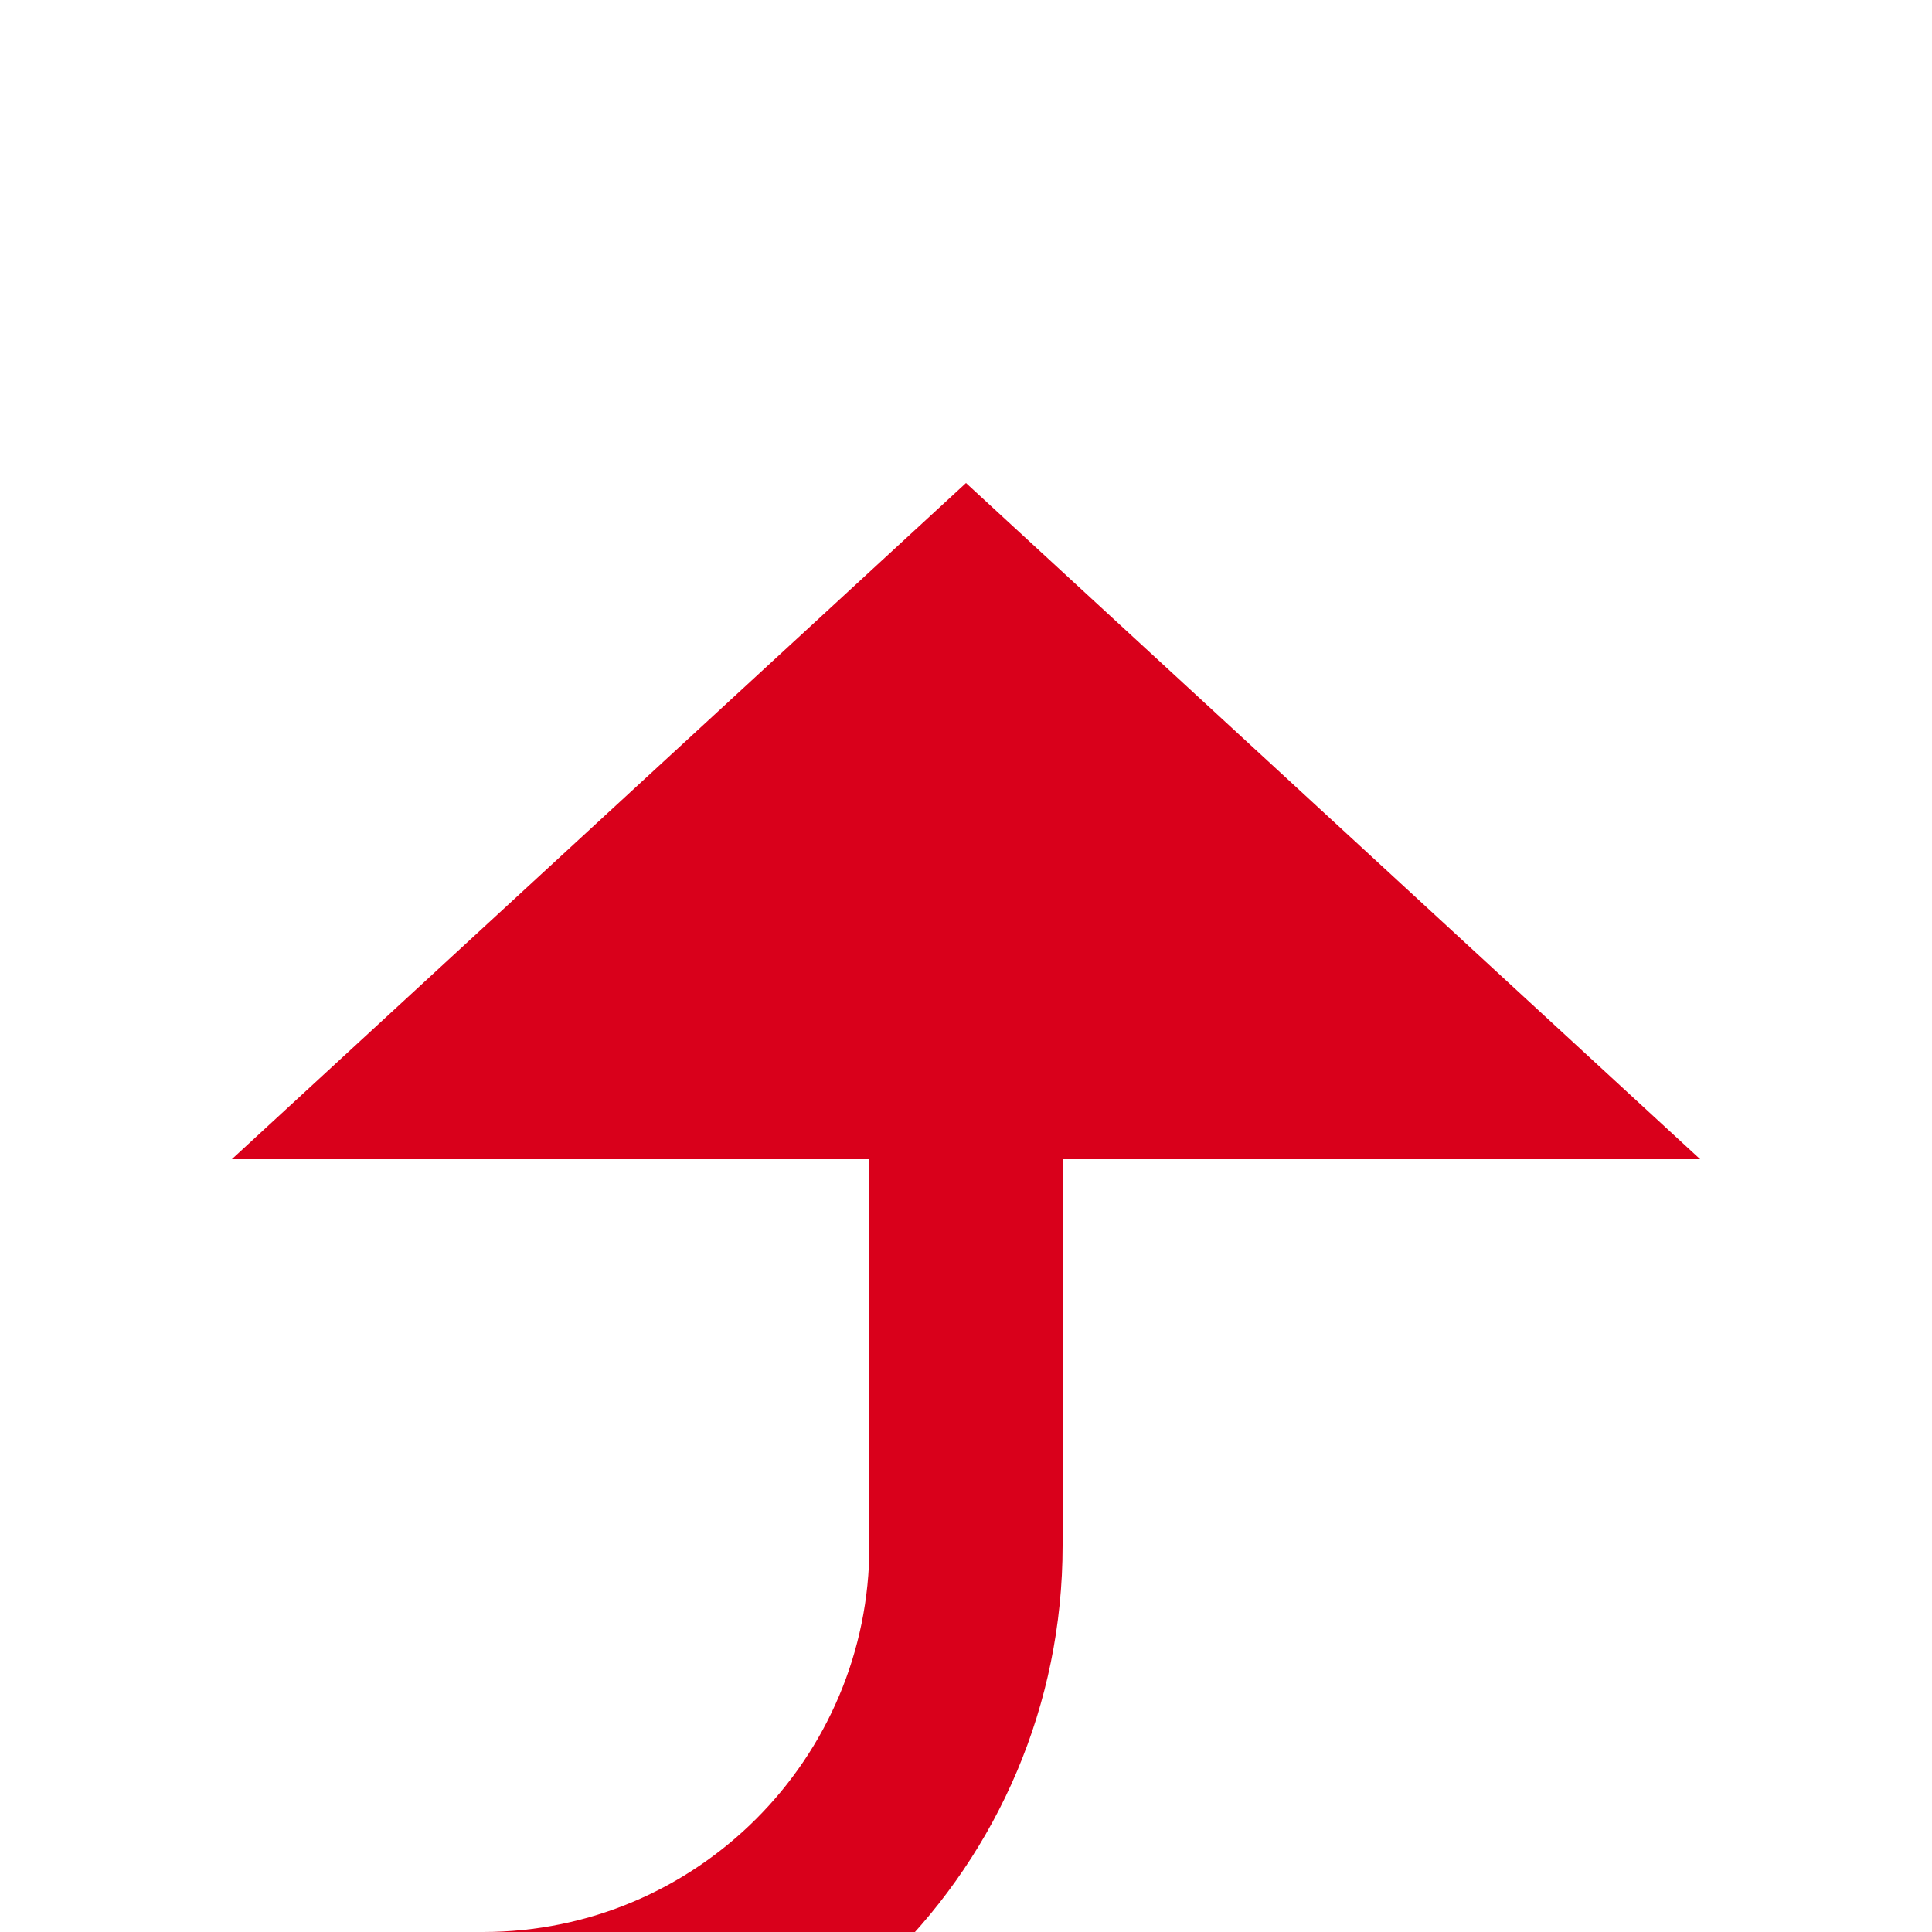
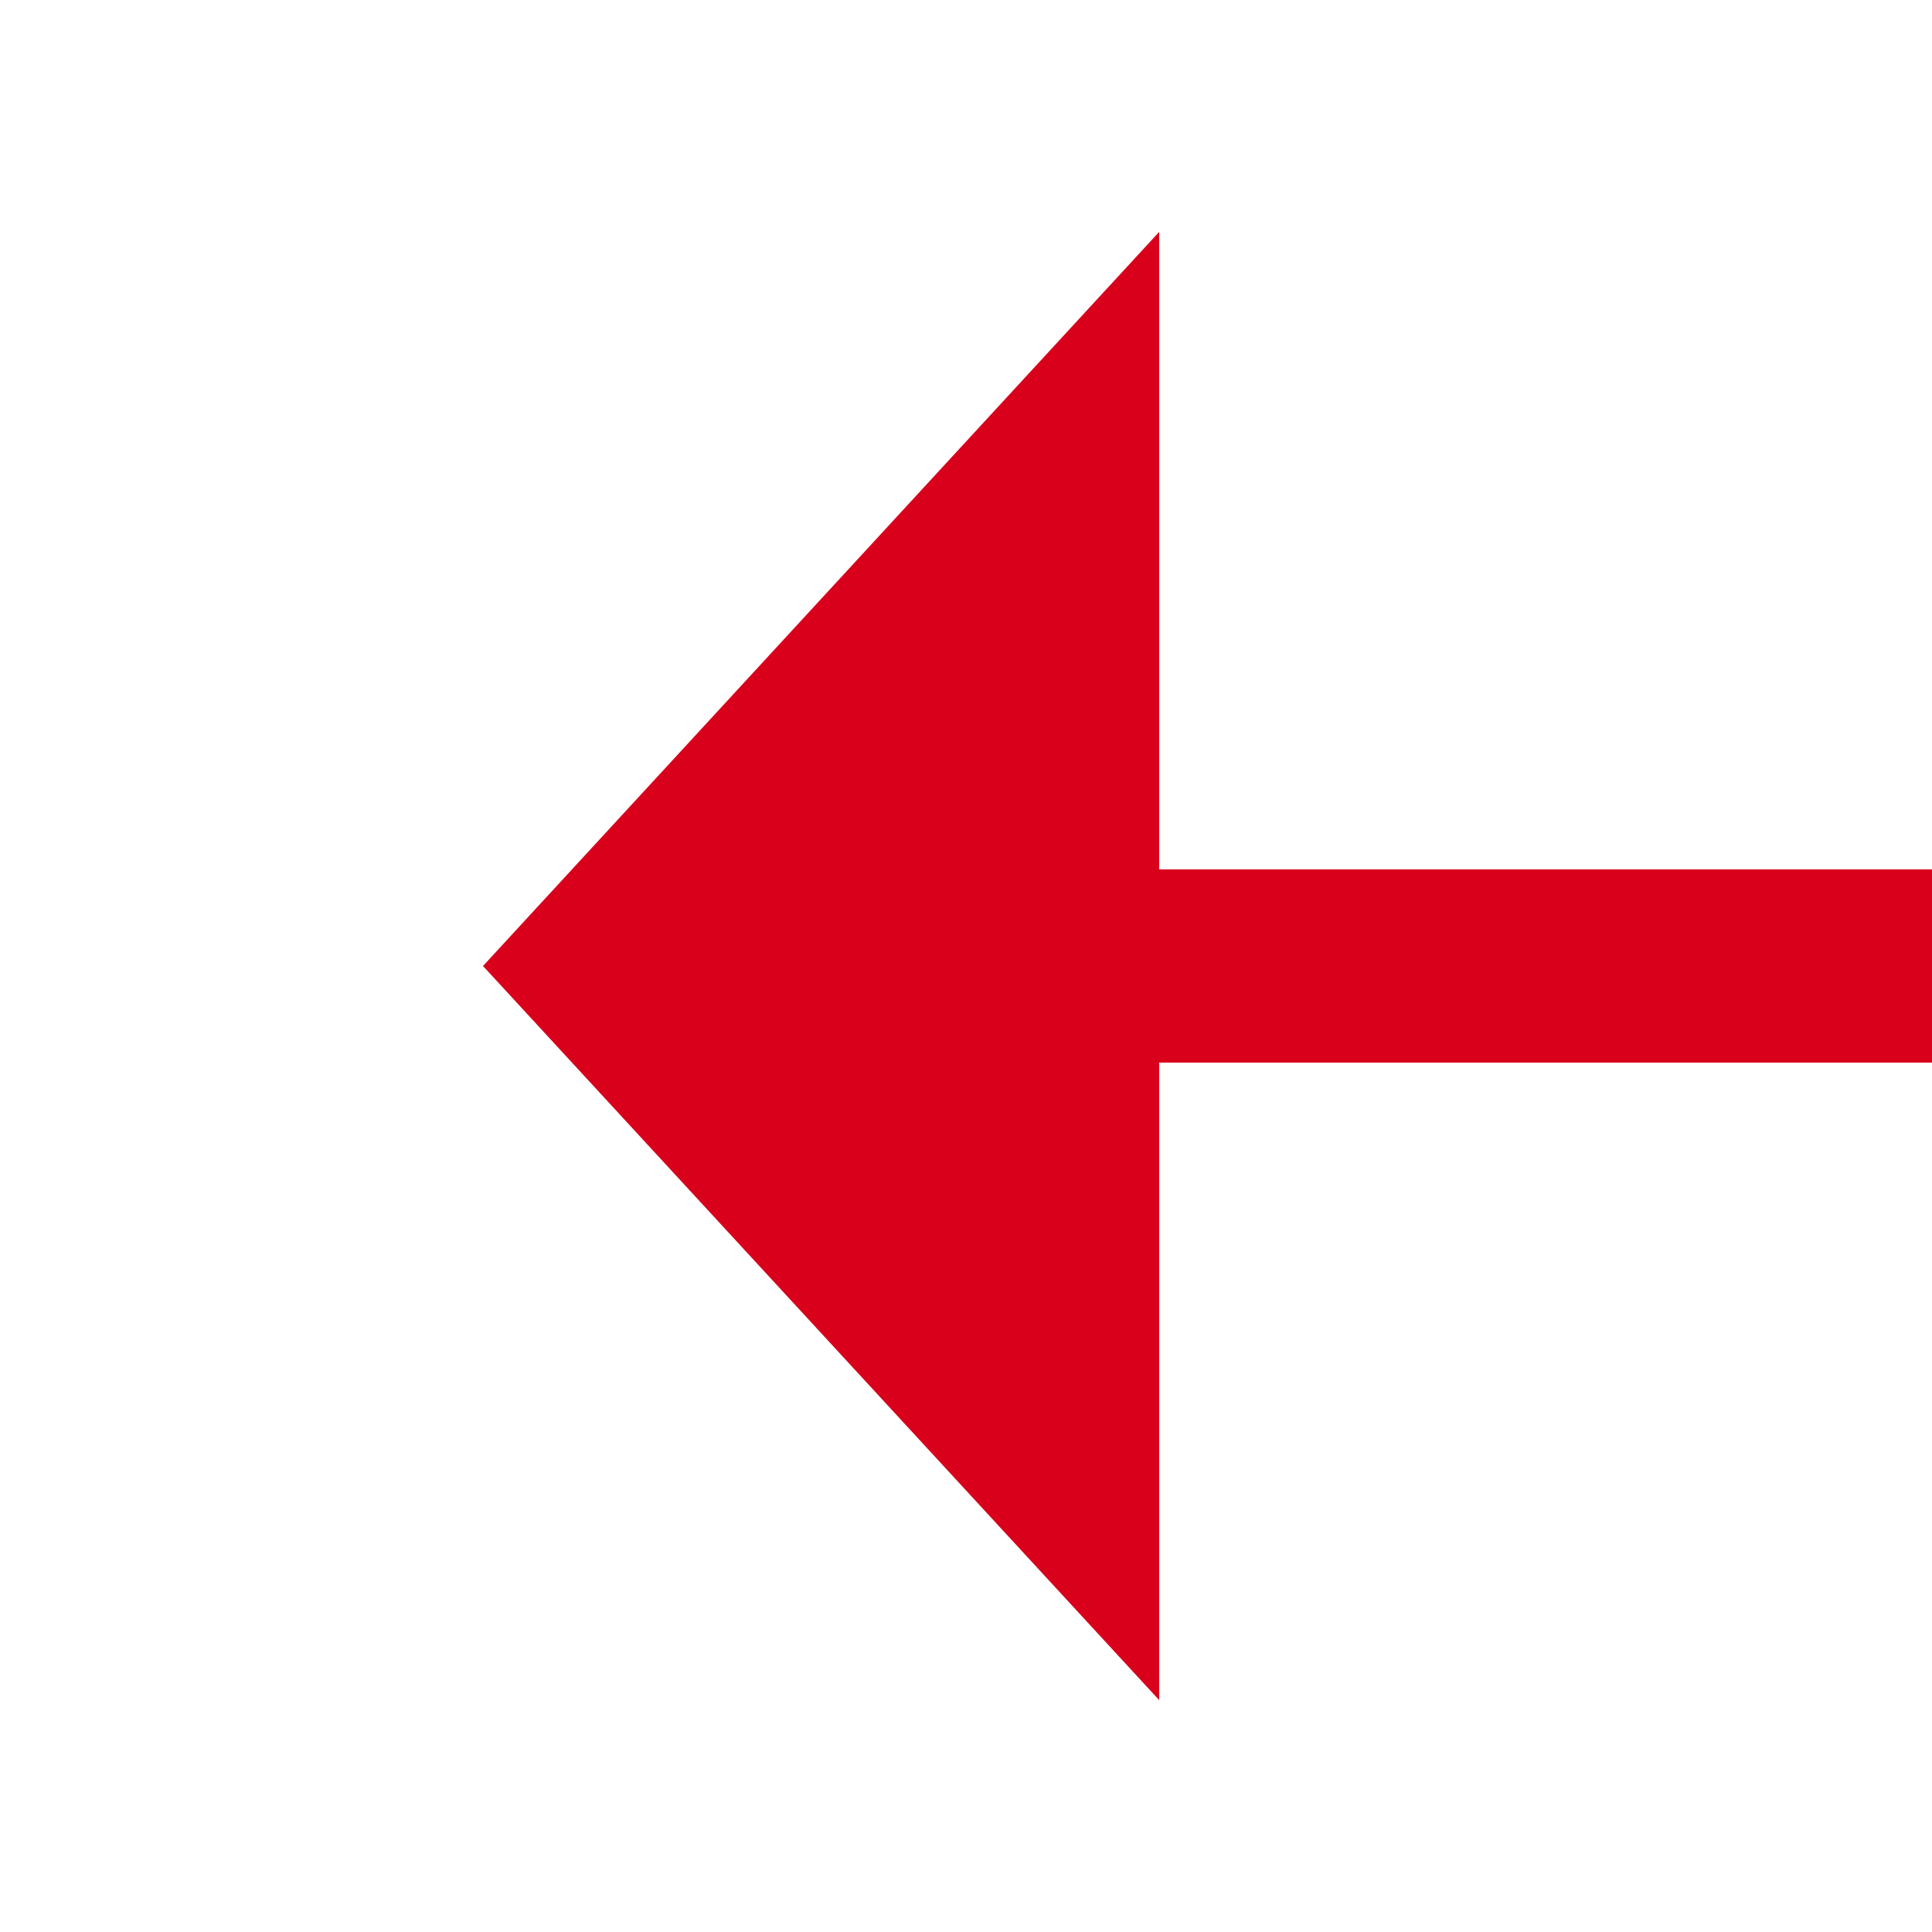
- <svg xmlns="http://www.w3.org/2000/svg" version="1.1" width="20px" height="20px" preserveAspectRatio="xMinYMid meet" viewBox="656 5860  20 18">
-   <path d="M 505 5853  L 555 5853  A 5 5 0 0 1 560 5858 L 560 5875  A 5 5 0 0 0 565 5880 L 661 5880  A 5 5 0 0 0 666 5875 L 666 5870  " stroke-width="2" stroke="#d9001b" fill="none" />
-   <path d="M 673.6 5871  L 666 5864  L 658.4 5871  L 673.6 5871  Z " fill-rule="nonzero" fill="#d9001b" stroke="none" />
+ <svg xmlns="http://www.w3.org/2000/svg" version="1.1" width="20px" height="20px" preserveAspectRatio="xMinYMid meet" viewBox="1271 4516  20 18">
+   <path d="M 1192 3042  L 1192 3215  A 5 5 0 0 0 1197 3220 L 1305 3220  A 5 5 0 0 1 1310 3225 L 1310 4520  A 5 5 0 0 1 1305 4525 L 1282 4525  " stroke-width="2" stroke="#d9001b" fill="none" />
+   <path d="M 1283 4517.4  L 1276 4525  L 1283 4532.6  L 1283 4517.4  Z " fill-rule="nonzero" fill="#d9001b" stroke="none" />
</svg>
